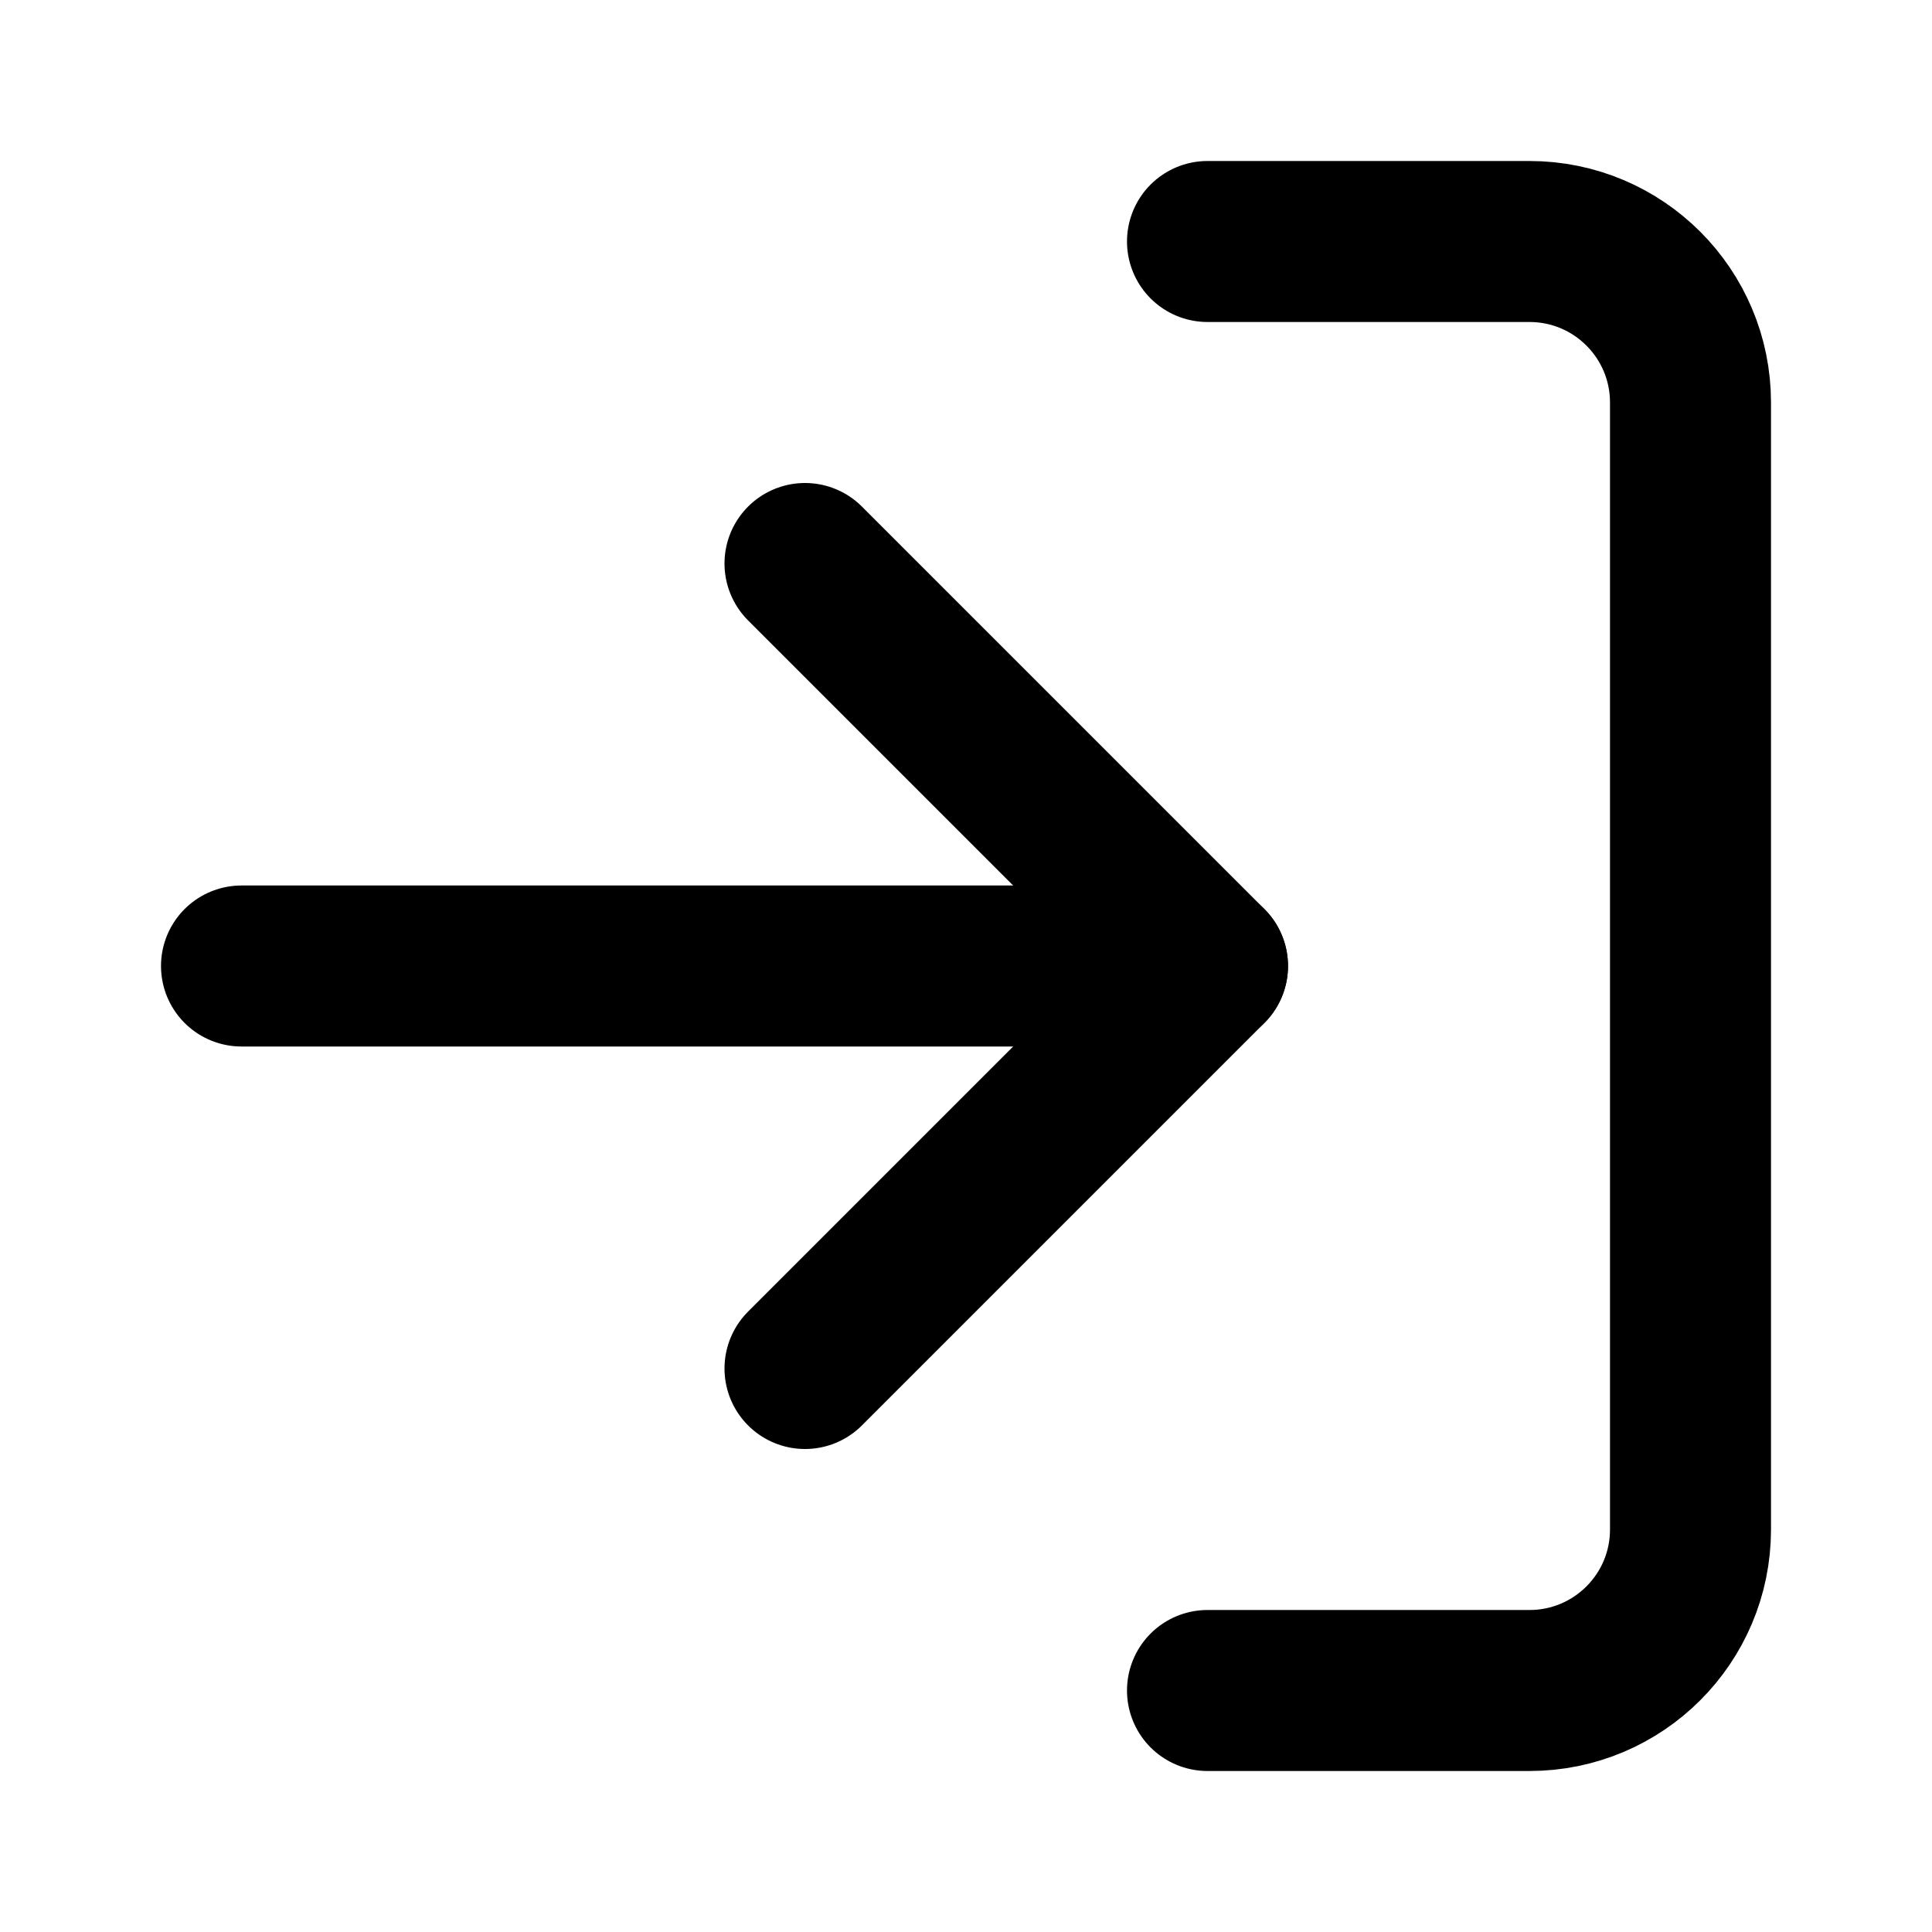
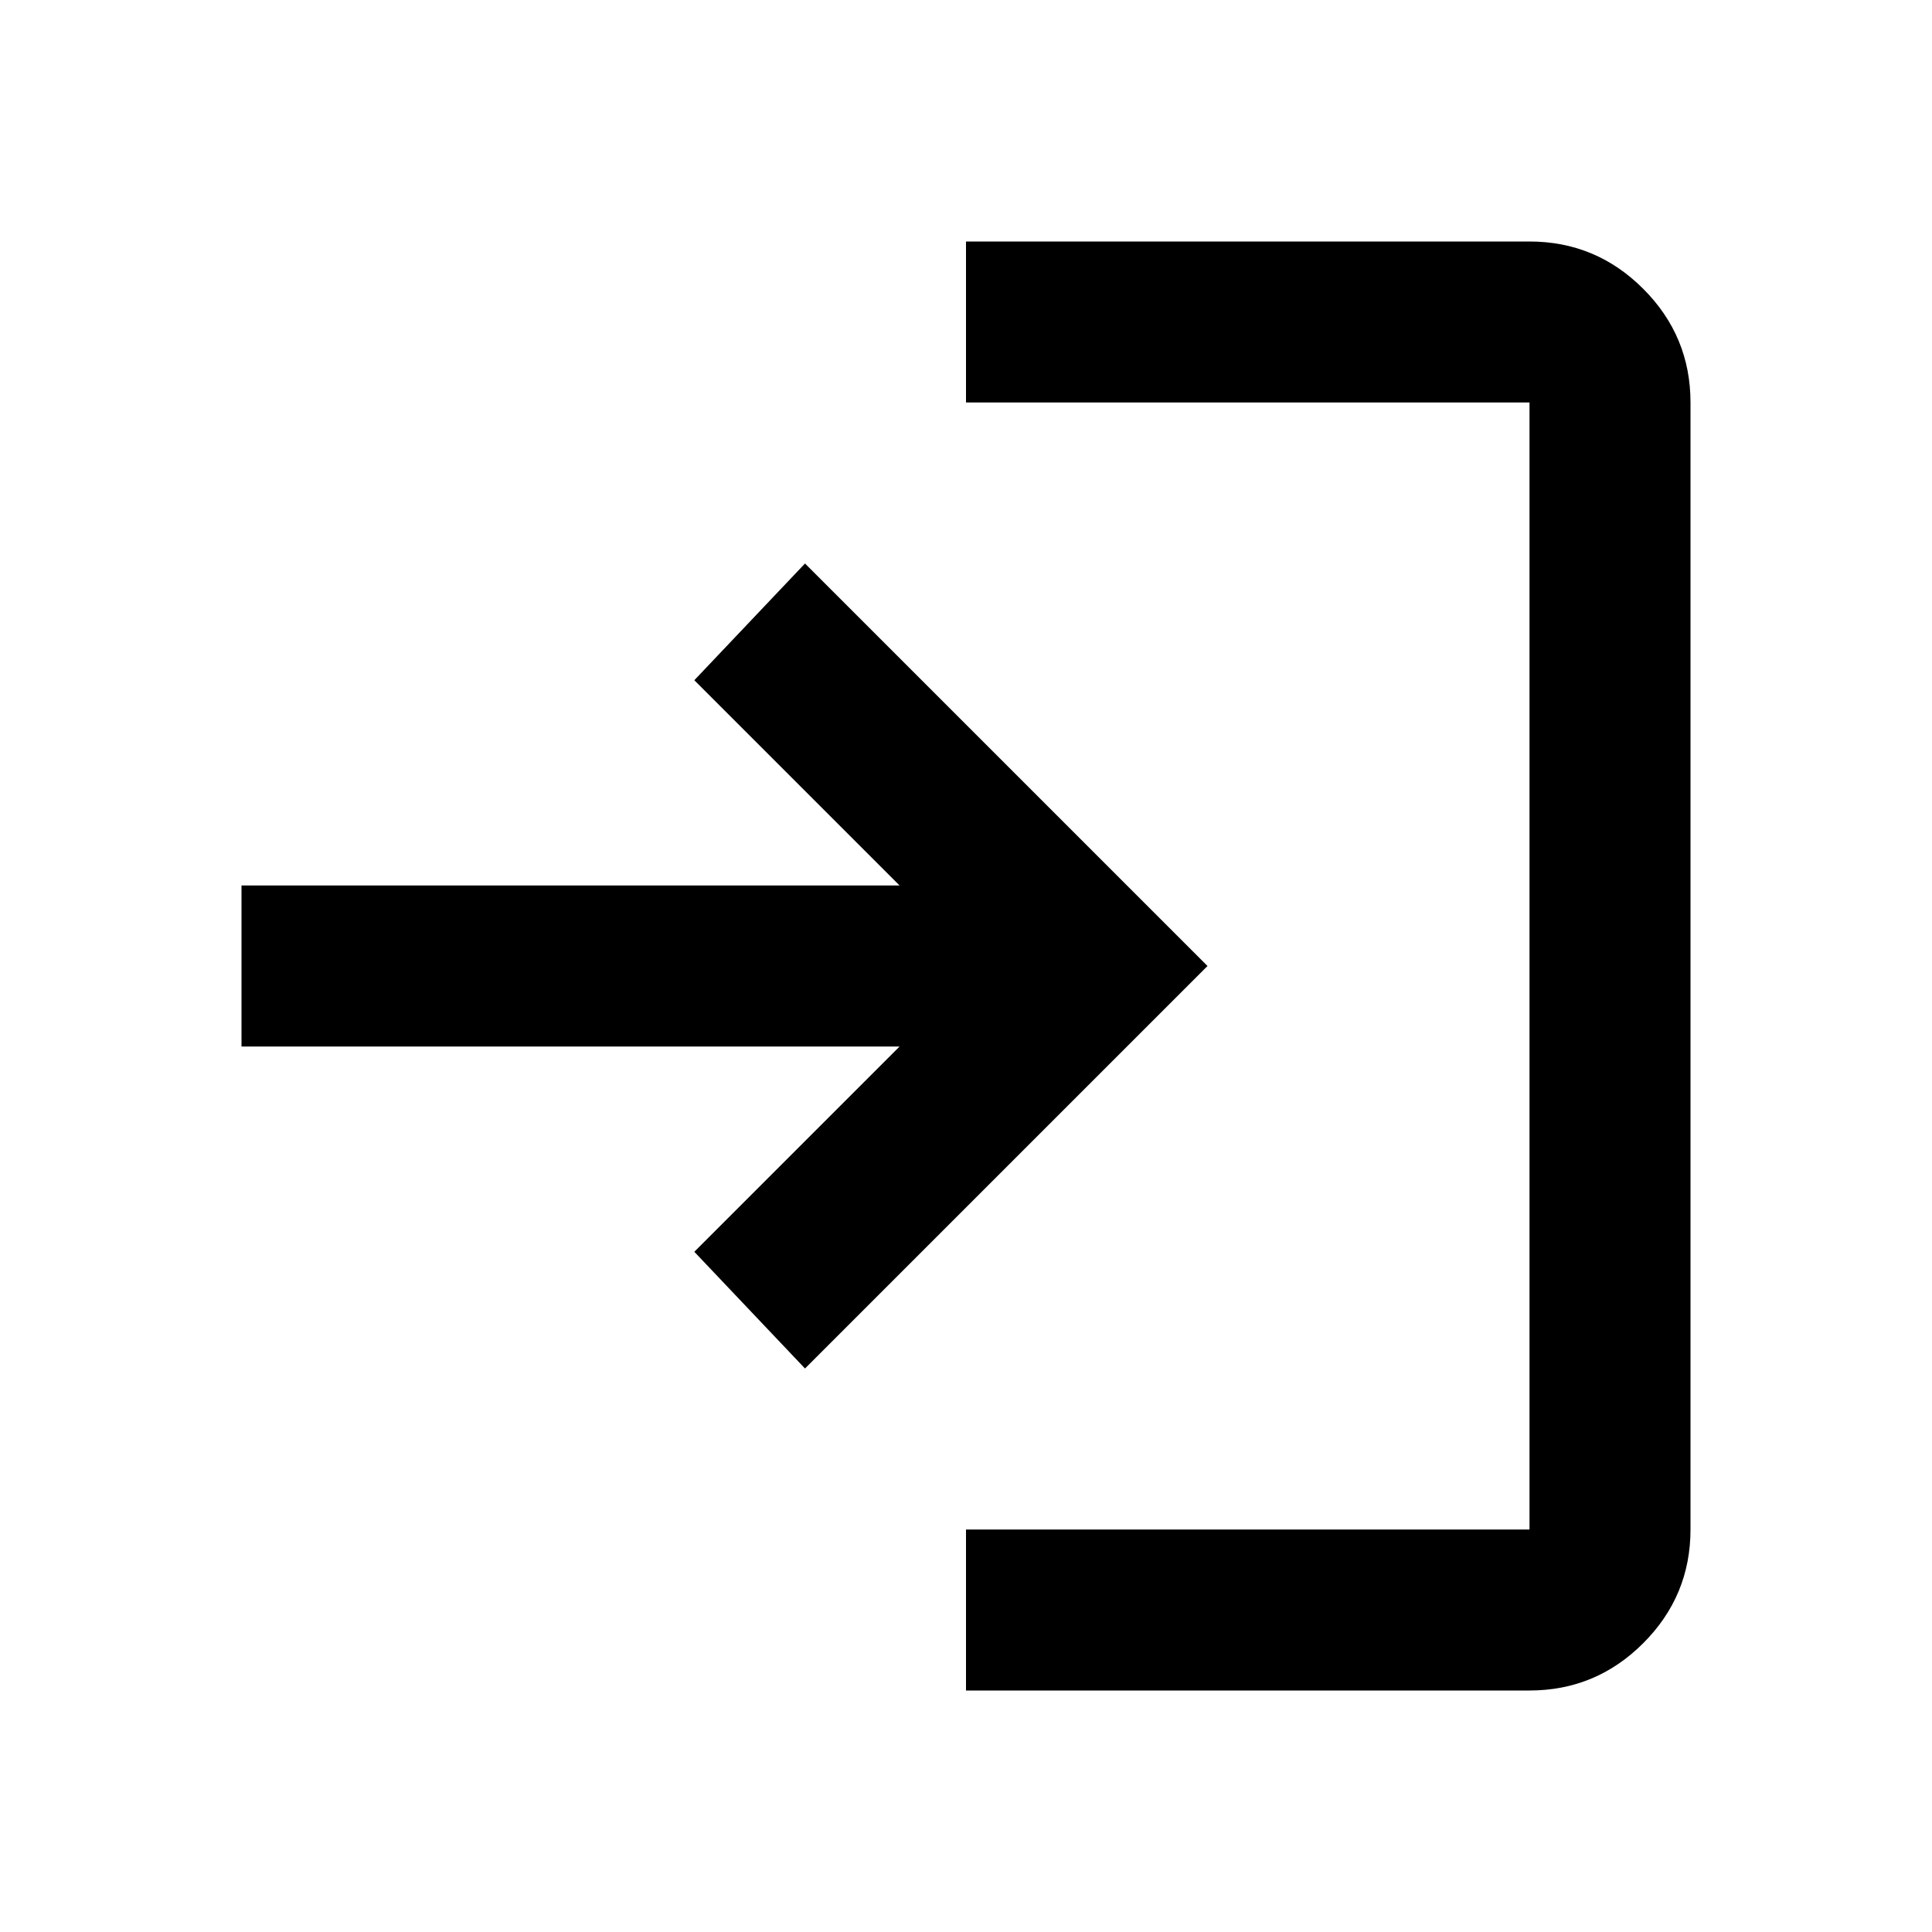
- <svg viewBox="0 0 24 24" fill="none" stroke="currentColor" stroke-width="2" stroke-linecap="round" stroke-linejoin="round">
-   <path d="M15 3h4a2 2 0 0 1 2 2v14a2 2 0 0 1-2 2h-4" />
-   <polyline points="10 17 15 12 10 7" />
-   <line x1="15" y1="12" x2="3" y2="12" />
+ <svg xmlns="http://www.w3.org/2000/svg" height="24" viewBox="0 -960 960 960" width="24">
+   <path d="M480-120v-80h280v-560H480v-80h280q33 0 56.5 23.5T840-760v560q0 33-23.5 56.5T760-120H480Zm-80-160-55-58 102-102H120v-80h327L345-622l55-58 200 200-200 200Z" />
</svg>
